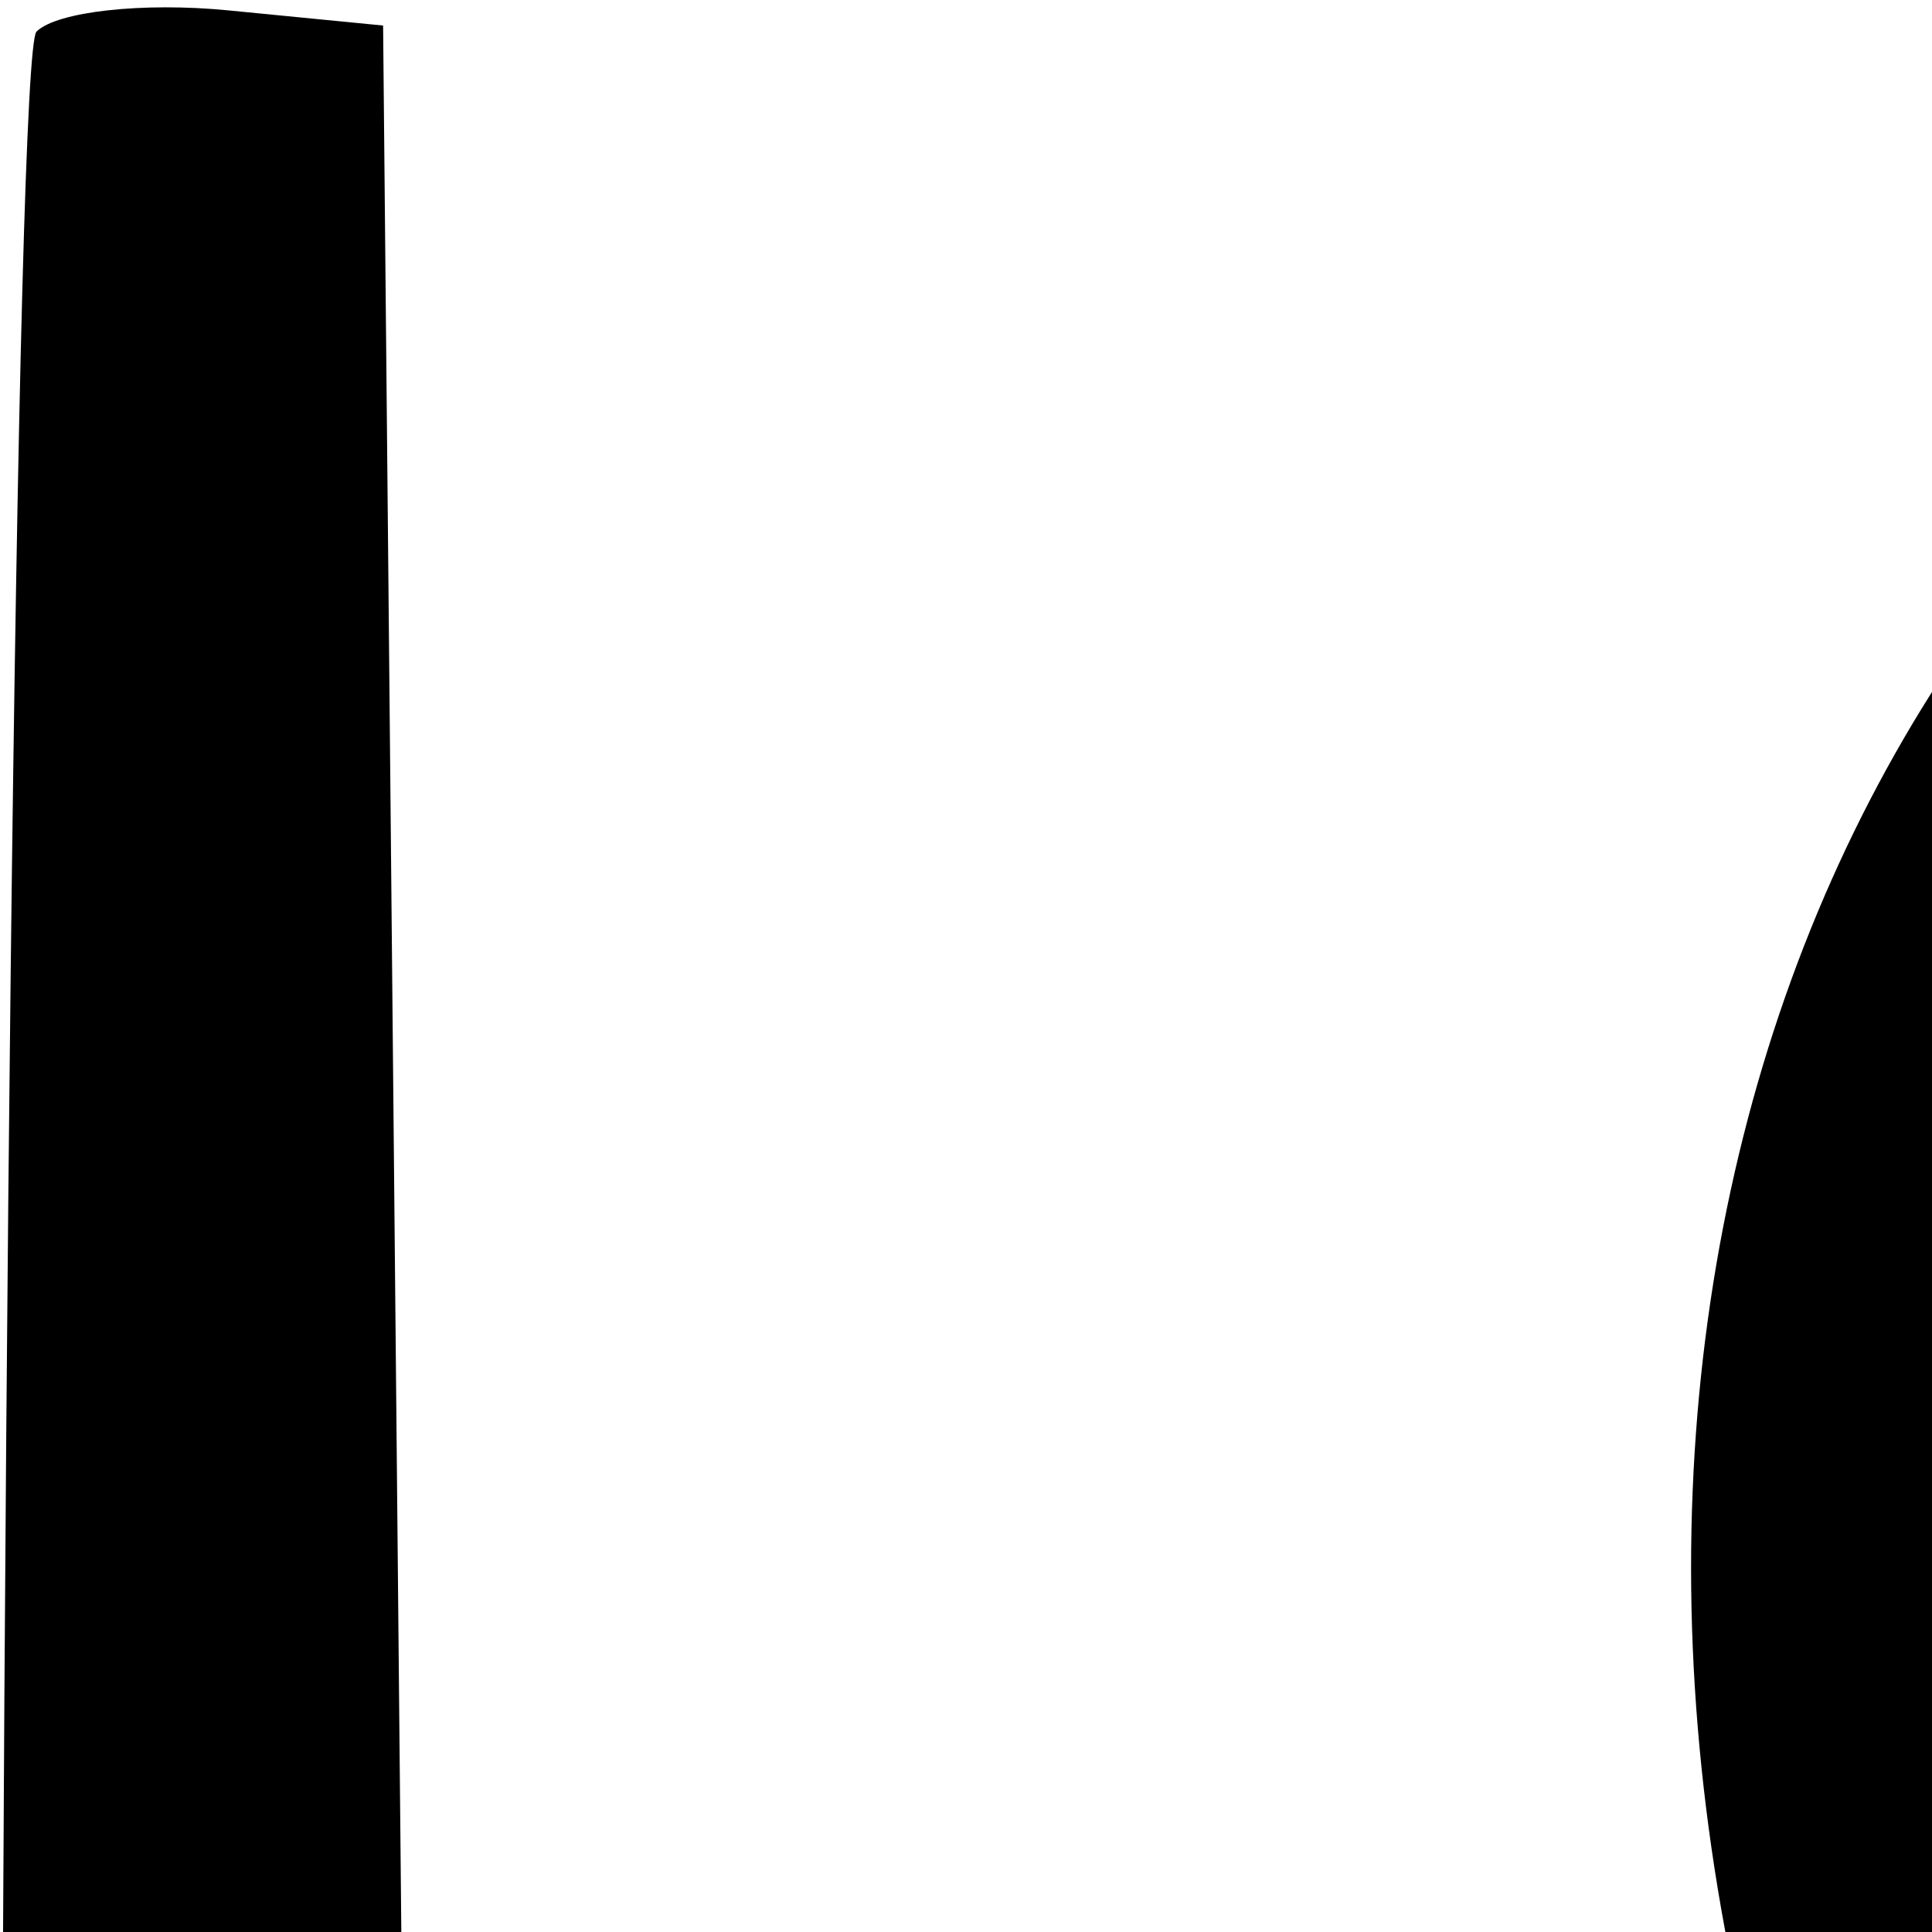
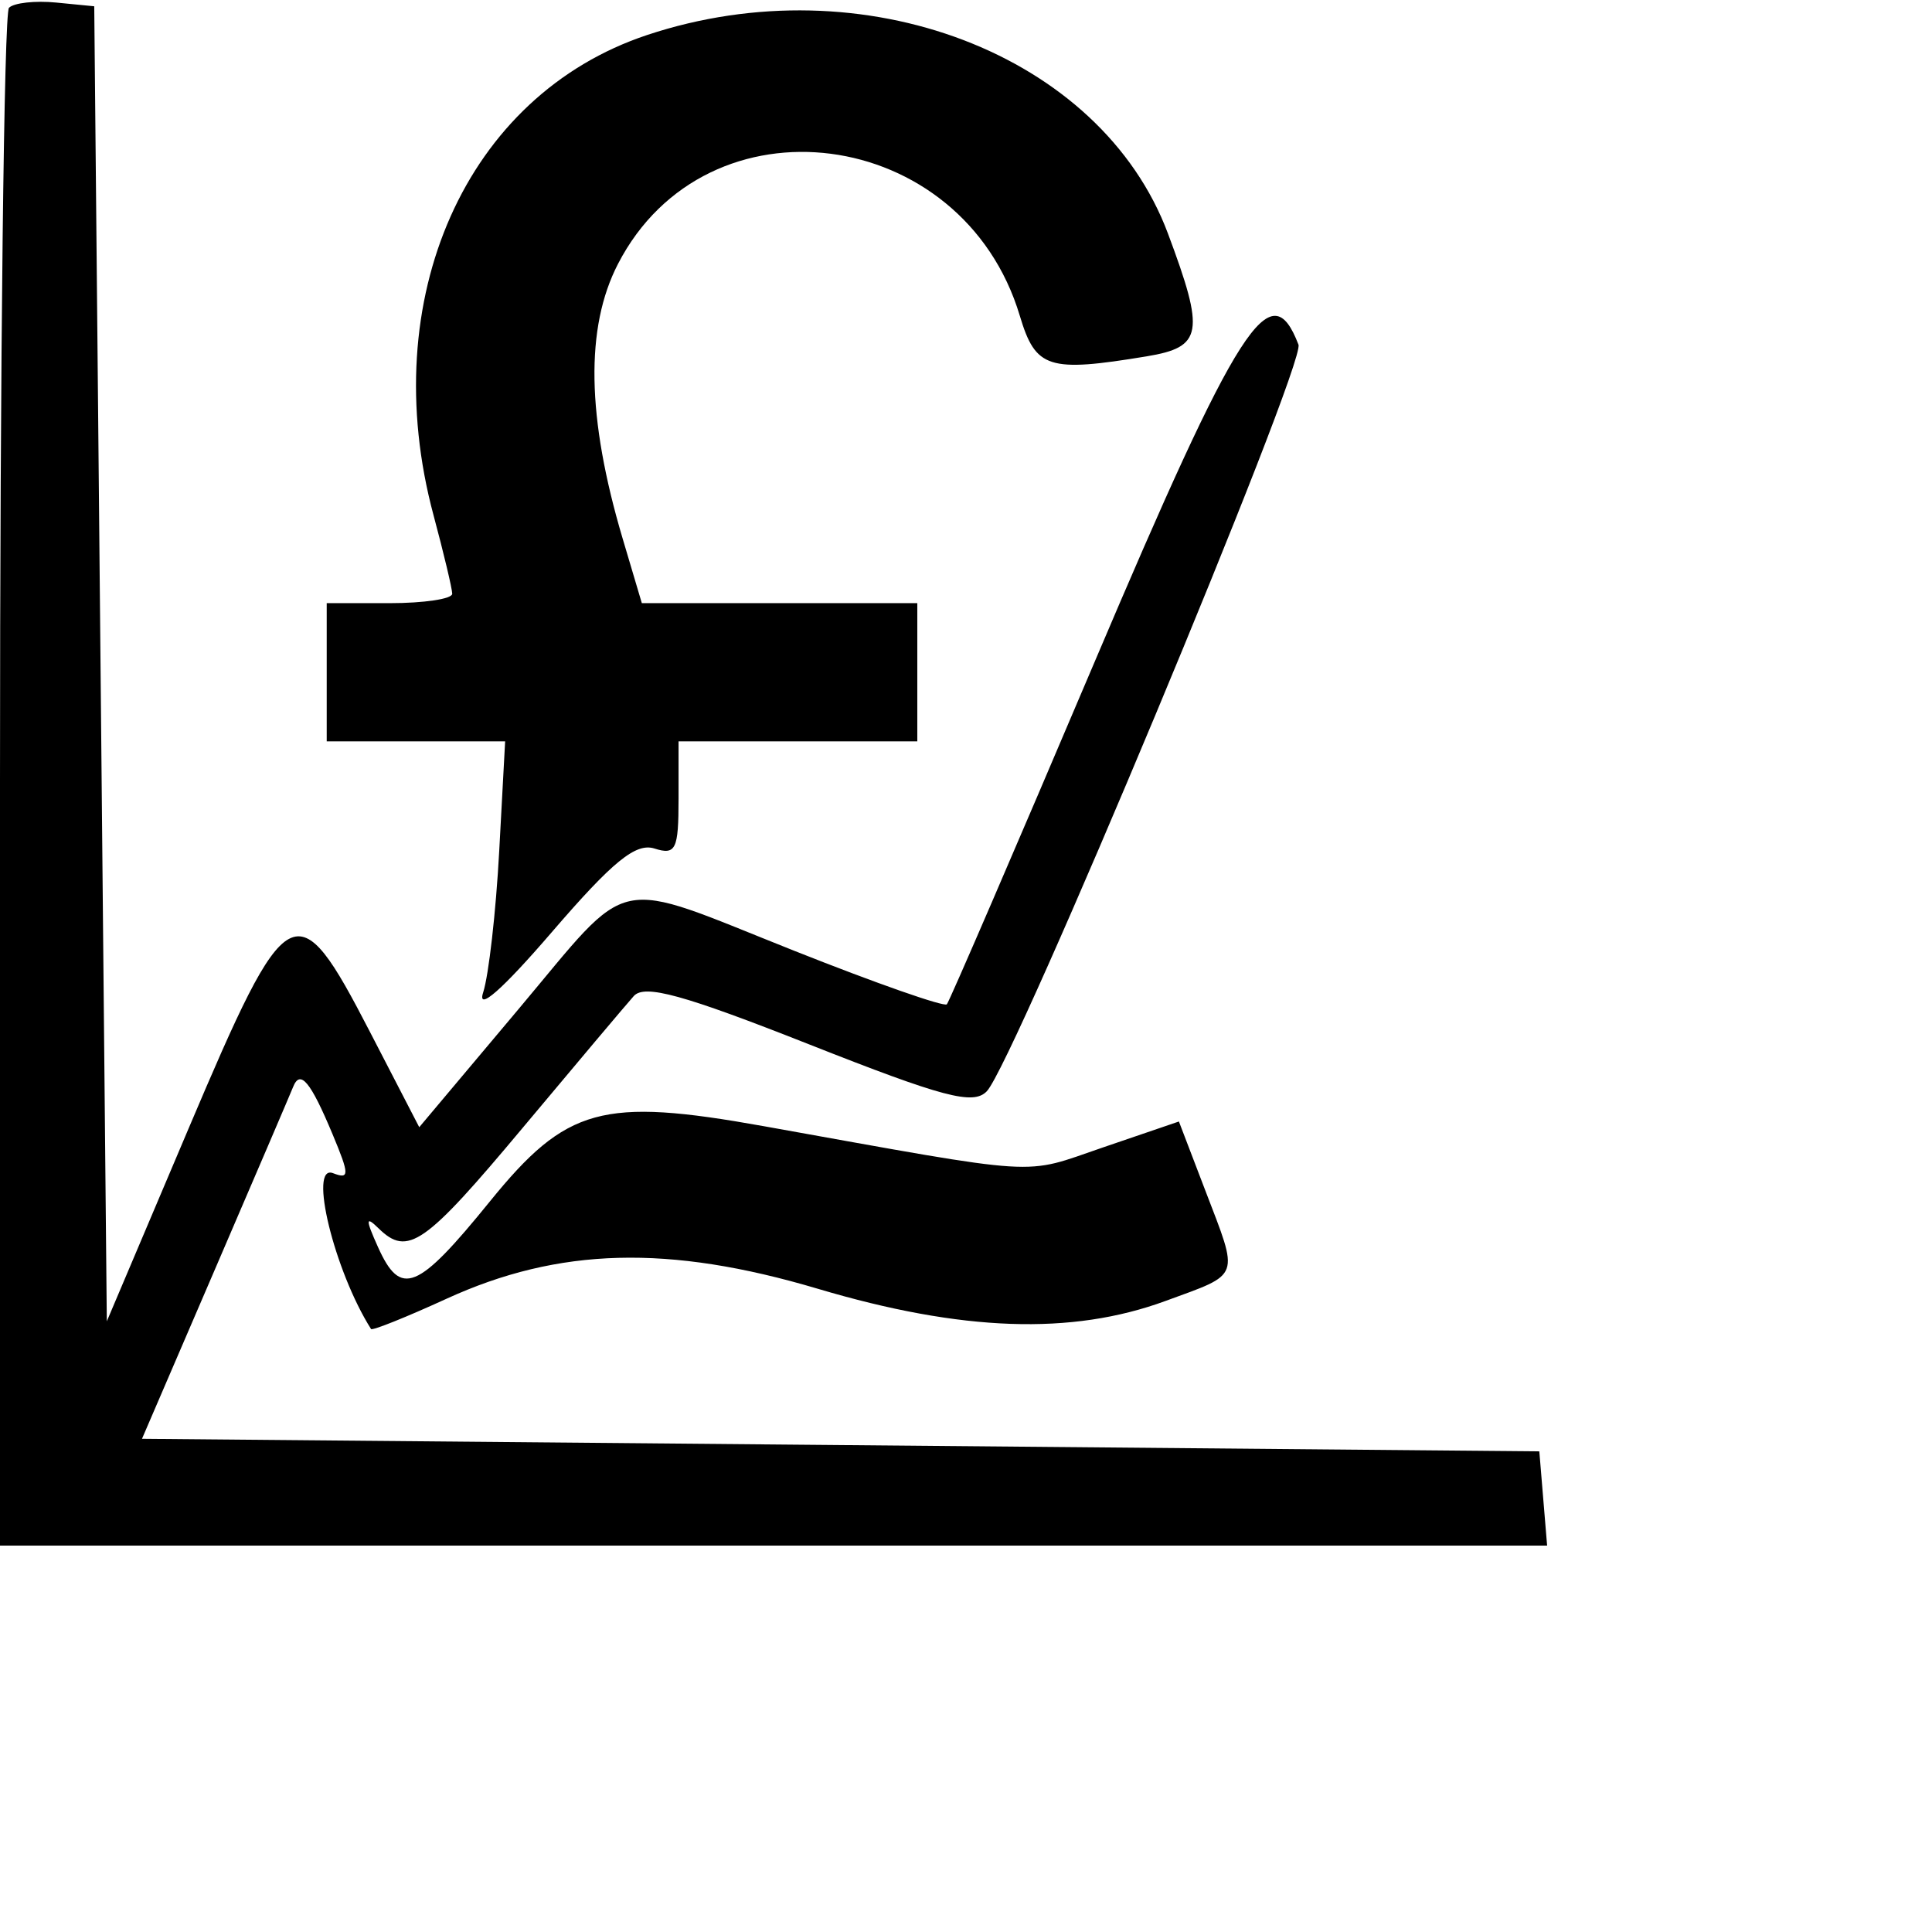
- <svg xmlns="http://www.w3.org/2000/svg" id="svg" version="1.1" width="123" height="123">
+ <svg xmlns="http://www.w3.org/2000/svg" id="svg" version="1.1" viewBox="0 0 500 500" width="123" height="123">
  <g id="svgg">
    <path id="path0" d="M2.322 2.014 C 1.045 3.291,-0.000 93.360,-0.000 202.168 L 0.000 400.000 200.196 400.000 L 400.393 400.000 399.383 387.805 L 398.374 375.610 217.561 373.984 L 36.747 372.358 55.651 328.455 C 66.048 304.309,75.140 283.089,75.856 281.301 C 77.703 276.688,80.356 279.871,86.076 293.561 C 90.474 304.088,90.487 305.268,86.180 303.616 C 79.737 301.143,86.522 328.936,96.026 343.949 C 96.326 344.422,105.128 340.891,115.587 336.103 C 144.610 322.816,173.048 322.054,211.640 333.529 C 248.920 344.614,277.323 345.612,301.626 336.690 C 321.311 329.464,320.729 331.087,311.899 308.013 L 305.100 290.244 285.497 296.937 C 264.261 304.189,271.078 304.614,197.659 291.455 C 155.813 283.956,146.614 286.486,126.754 310.964 C 108.030 334.042,103.702 335.808,97.834 322.764 C 94.573 315.513,94.597 314.590,97.963 317.886 C 105.514 325.281,109.901 322.223,135.282 291.870 C 149.117 275.325,162.047 259.985,164.016 257.781 C 166.807 254.658,176.811 257.413,209.395 270.280 C 244.207 284.027,251.894 286.056,255.386 282.417 C 262.423 275.086,337.949 94.157,336.044 89.193 C 328.865 70.483,320.707 83.192,283.181 171.545 C 262.859 219.390,245.700 259.155,245.048 259.911 C 244.396 260.668,226.653 254.448,205.619 246.090 C 157.644 227.027,164.036 225.668,134.071 261.306 L 108.501 291.718 95.714 266.997 C 76.693 230.224,74.543 231.375,48.780 292.115 L 27.642 341.954 26.016 171.790 L 24.390 1.626 14.517 0.659 C 9.087 0.127,3.599 0.737,2.322 2.014 M167.480 9.059 C 120.563 24.658,97.151 77.285,112.195 133.333 C 114.836 143.171,117.013 152.317,117.035 153.659 C 117.056 155.000,109.756 156.098,100.813 156.098 L 84.553 156.098 84.553 173.984 L 84.553 191.870 107.641 191.870 L 130.728 191.870 129.193 220.325 C 128.348 235.976,126.479 252.412,125.041 256.851 C 123.398 261.918,130.000 256.120,142.781 241.269 C 158.580 222.913,164.533 218.061,169.373 219.597 C 174.899 221.351,175.610 219.884,175.610 206.723 L 175.610 191.870 206.504 191.870 L 237.398 191.870 237.398 173.984 L 237.398 156.098 201.752 156.098 L 166.106 156.098 161.148 139.402 C 151.825 108.008,151.428 84.785,159.933 68.306 C 182.919 23.771,249.125 32.324,263.931 81.741 C 268.017 95.381,271.297 96.428,296.748 92.222 C 311.250 89.825,311.885 86.156,302.257 60.422 C 284.867 13.944,223.327 -9.508,167.480 9.059 " stroke="none" fill="#000000" fill-rule="evenodd" />
  </g>
</svg>
